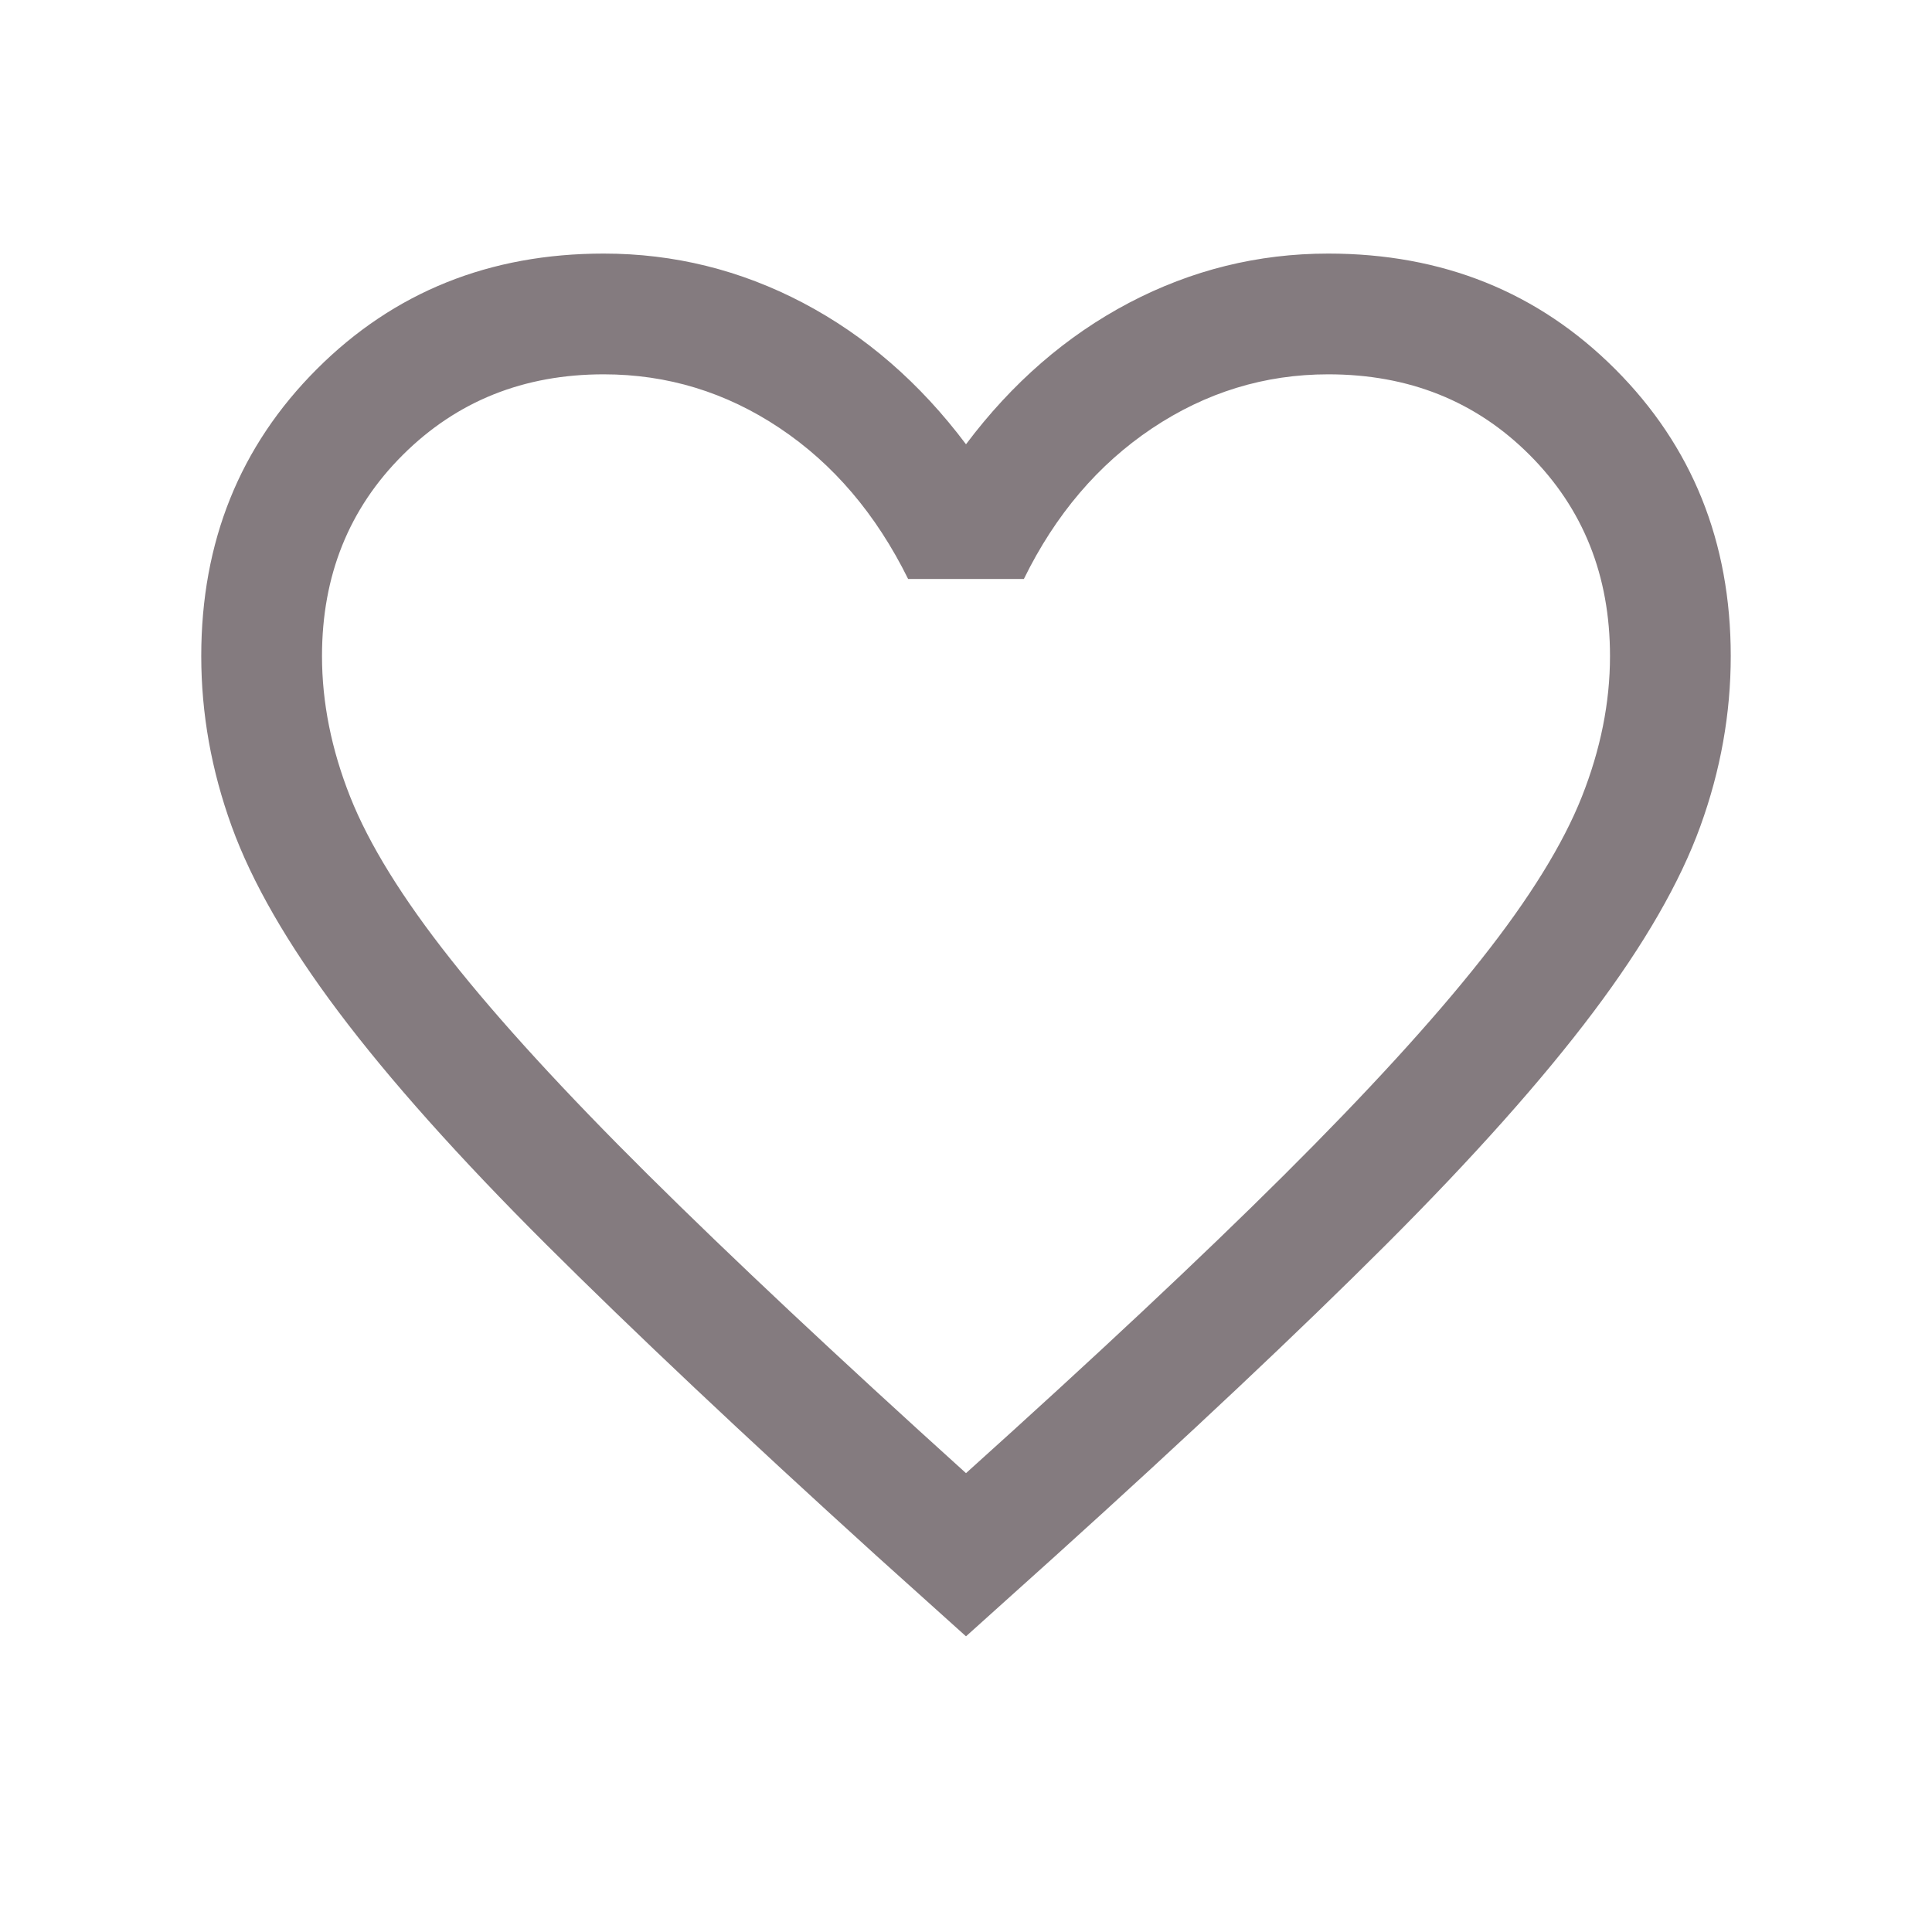
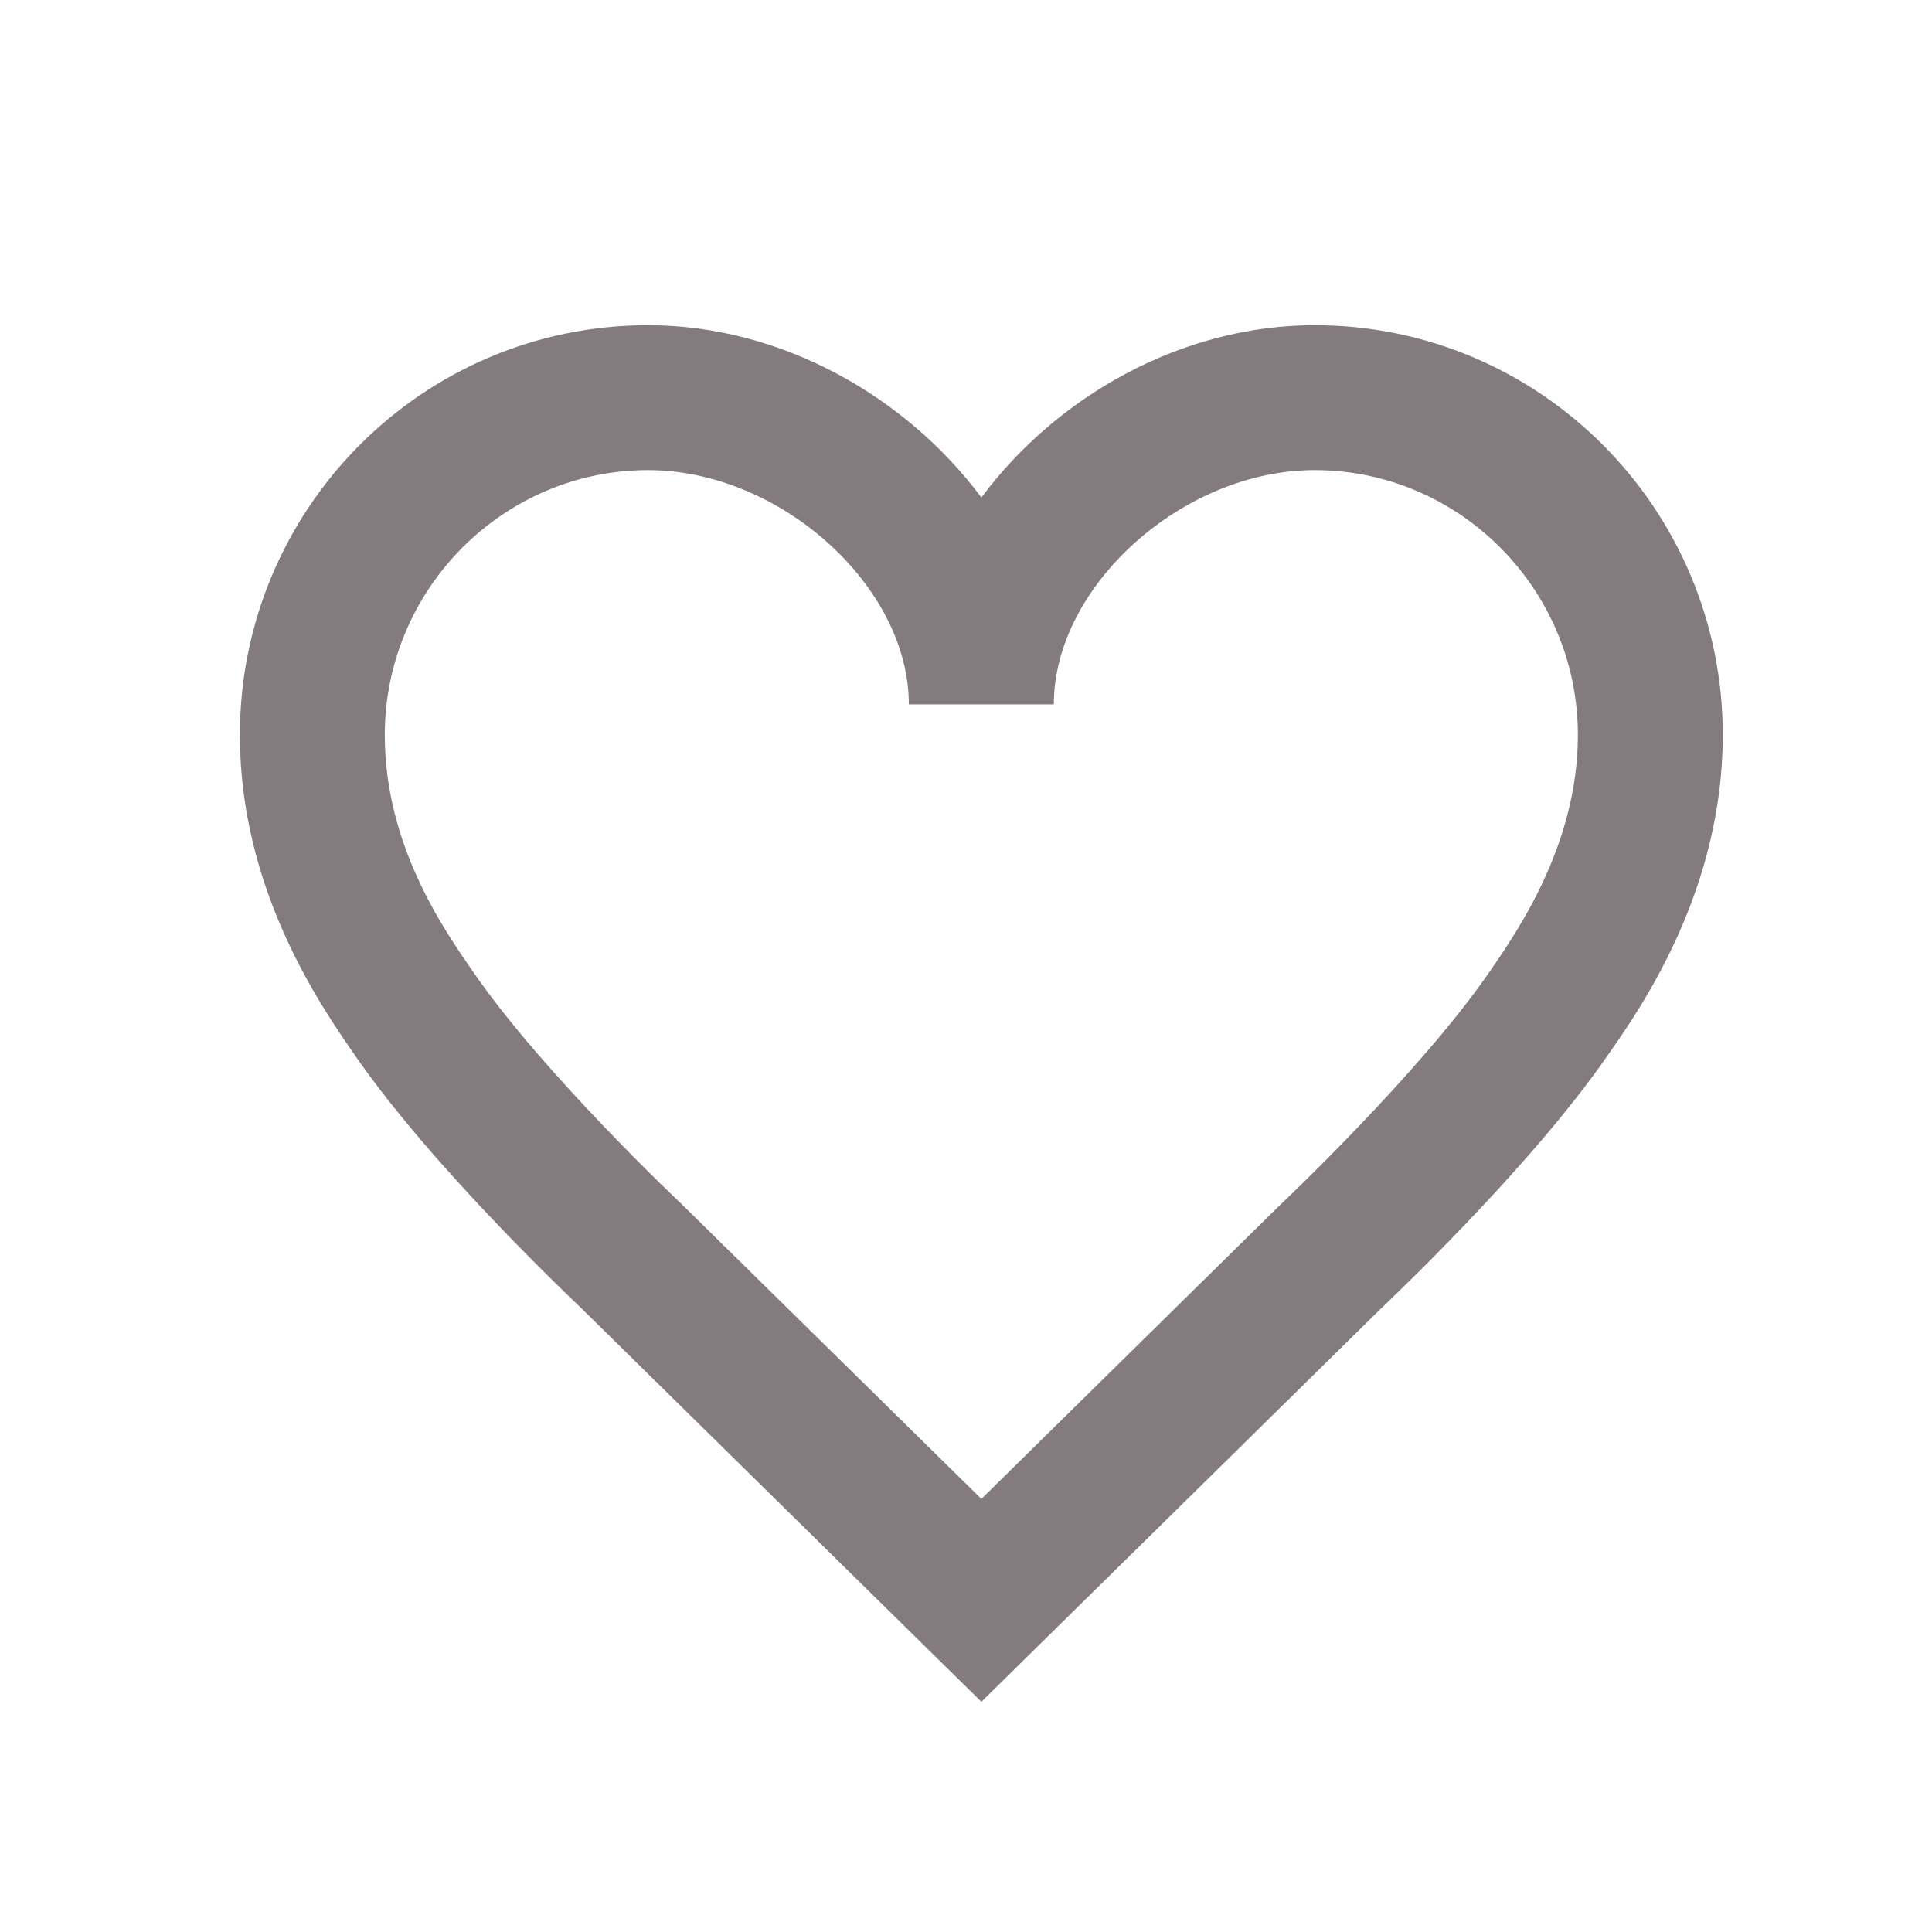
<svg xmlns="http://www.w3.org/2000/svg" width="24" height="24" viewBox="0 0 24 24" fill="none">
-   <path d="M12 20.327L10.896 19.334C9.239 17.831 7.868 16.538 6.784 15.458C5.7 14.377 4.841 13.415 4.207 12.572C3.573 11.729 3.13 10.96 2.878 10.265C2.626 9.57 2.5 8.865 2.5 8.15C2.5 6.731 2.978 5.543 3.936 4.585C4.893 3.628 6.081 3.15 7.5 3.15C8.373 3.15 9.198 3.354 9.975 3.762C10.752 4.171 11.427 4.756 12 5.519C12.573 4.756 13.248 4.171 14.025 3.762C14.802 3.354 15.627 3.15 16.5 3.15C17.919 3.15 19.107 3.628 20.064 4.585C21.021 5.543 21.5 6.731 21.5 8.15C21.5 8.865 21.374 9.57 21.122 10.265C20.87 10.96 20.427 11.729 19.793 12.572C19.159 13.415 18.302 14.377 17.221 15.458C16.14 16.538 14.768 17.831 13.104 19.334L12 20.327ZM12 18.3C13.6 16.86 14.917 15.626 15.95 14.598C16.983 13.57 17.8 12.677 18.4 11.918C19 11.16 19.417 10.486 19.65 9.898C19.883 9.31 20 8.727 20 8.15C20 7.15 19.667 6.317 19 5.65C18.333 4.983 17.5 4.65 16.5 4.65C15.71 4.65 14.98 4.874 14.31 5.322C13.641 5.77 13.11 6.394 12.719 7.192H11.281C10.883 6.387 10.351 5.762 9.684 5.317C9.018 4.872 8.29 4.65 7.5 4.65C6.506 4.65 5.675 4.983 5.005 5.65C4.335 6.317 4 7.15 4 8.15C4 8.727 4.117 9.31 4.35 9.898C4.583 10.486 5 11.16 5.6 11.918C6.2 12.677 7.017 13.568 8.05 14.593C9.083 15.618 10.4 16.854 12 18.3Z" fill="#847B7F" />
+   <path d="M12.191 21.14L7.23 16.26C7.17 16.2 5.39 14.53 4.41 13.11C3.98 12.49 2.98 11.05 2.98 9.13C2.98 6.32 5.25 4.04 8.05 4.04C9.7 4.04 11.251 4.92 12.191 6.18C13.13 4.92 14.681 4.04 16.331 4.04C19.131 4.04 21.401 6.32 21.401 9.13C21.401 11.05 20.401 12.5 19.971 13.11C18.991 14.53 17.21 16.2 17.14 16.27L12.191 21.14ZM8.05 5.84C6.25 5.84 4.78 7.32 4.78 9.13C4.78 10.49 5.5 11.53 5.89 12.09C6.76 13.35 8.46 14.95 8.48 14.97L12.191 18.62L15.89 14.98C15.89 14.98 17.62 13.35 18.491 12.09C18.851 11.57 19.601 10.49 19.601 9.13C19.601 7.32 18.131 5.84 16.331 5.84C14.691 5.84 13.091 7.28 13.091 8.75H11.29C11.29 7.28 9.69 5.84 8.05 5.84Z" fill="#847B7F" />
</svg>
